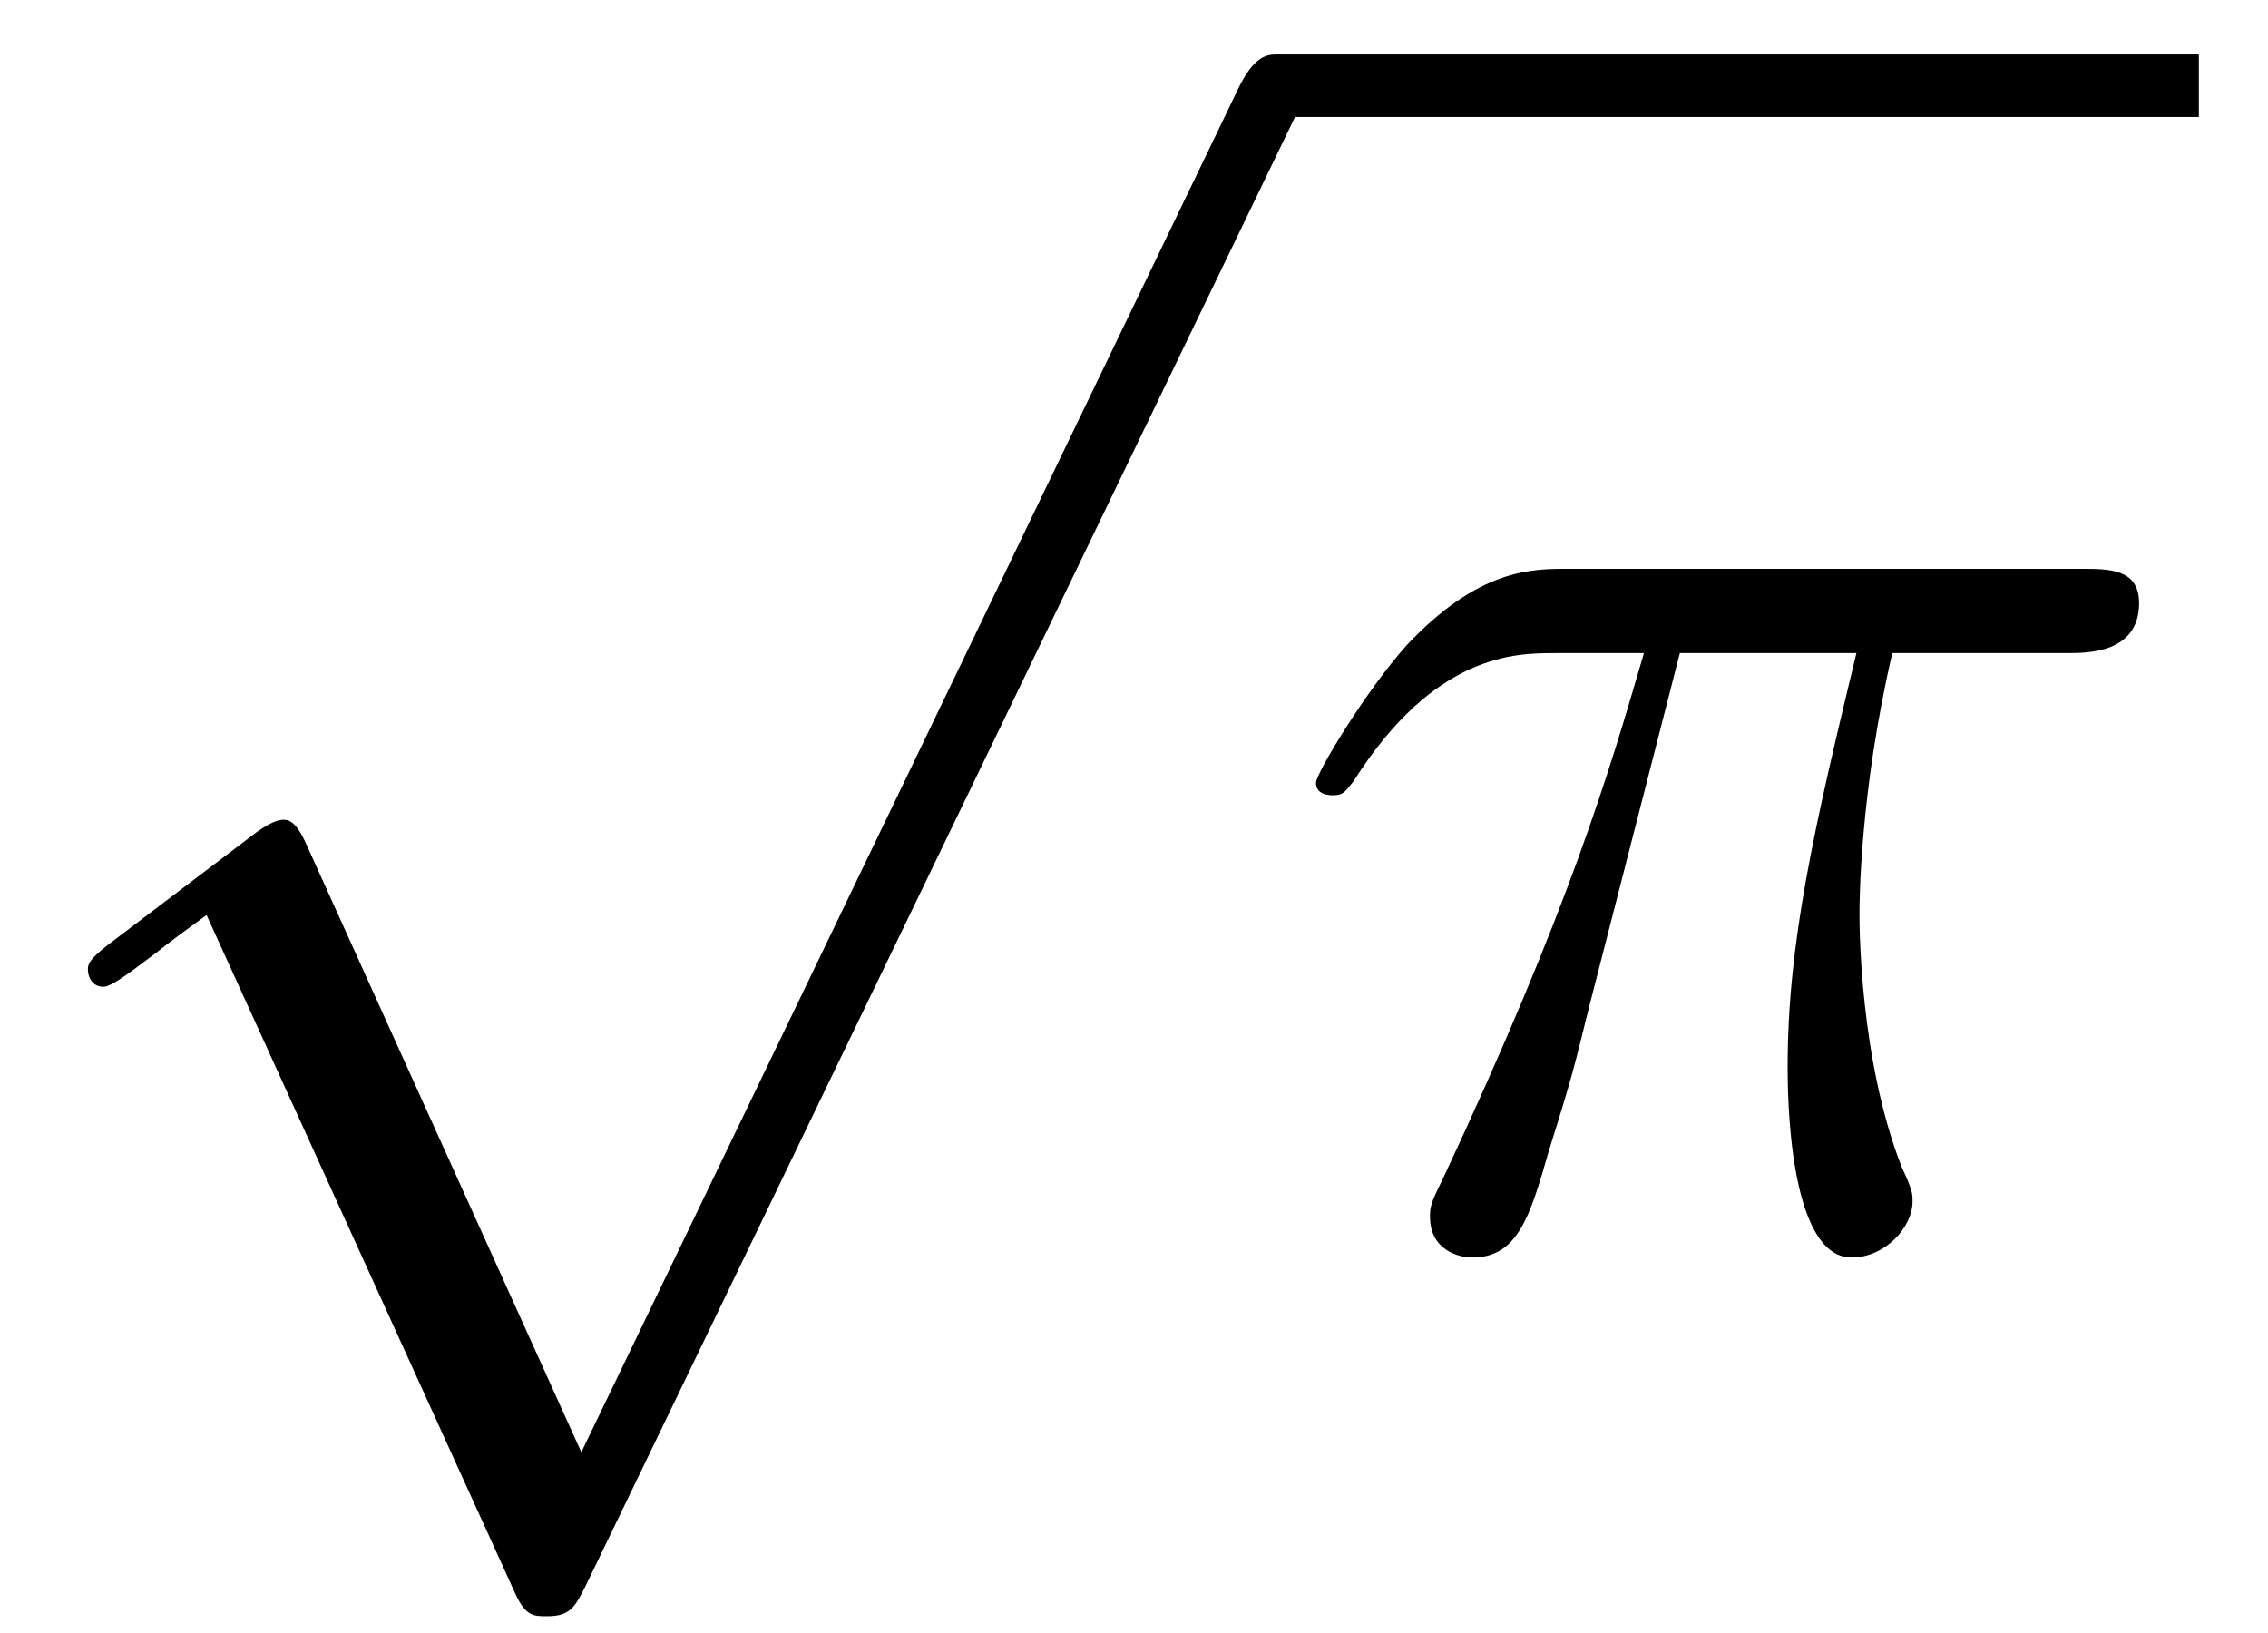
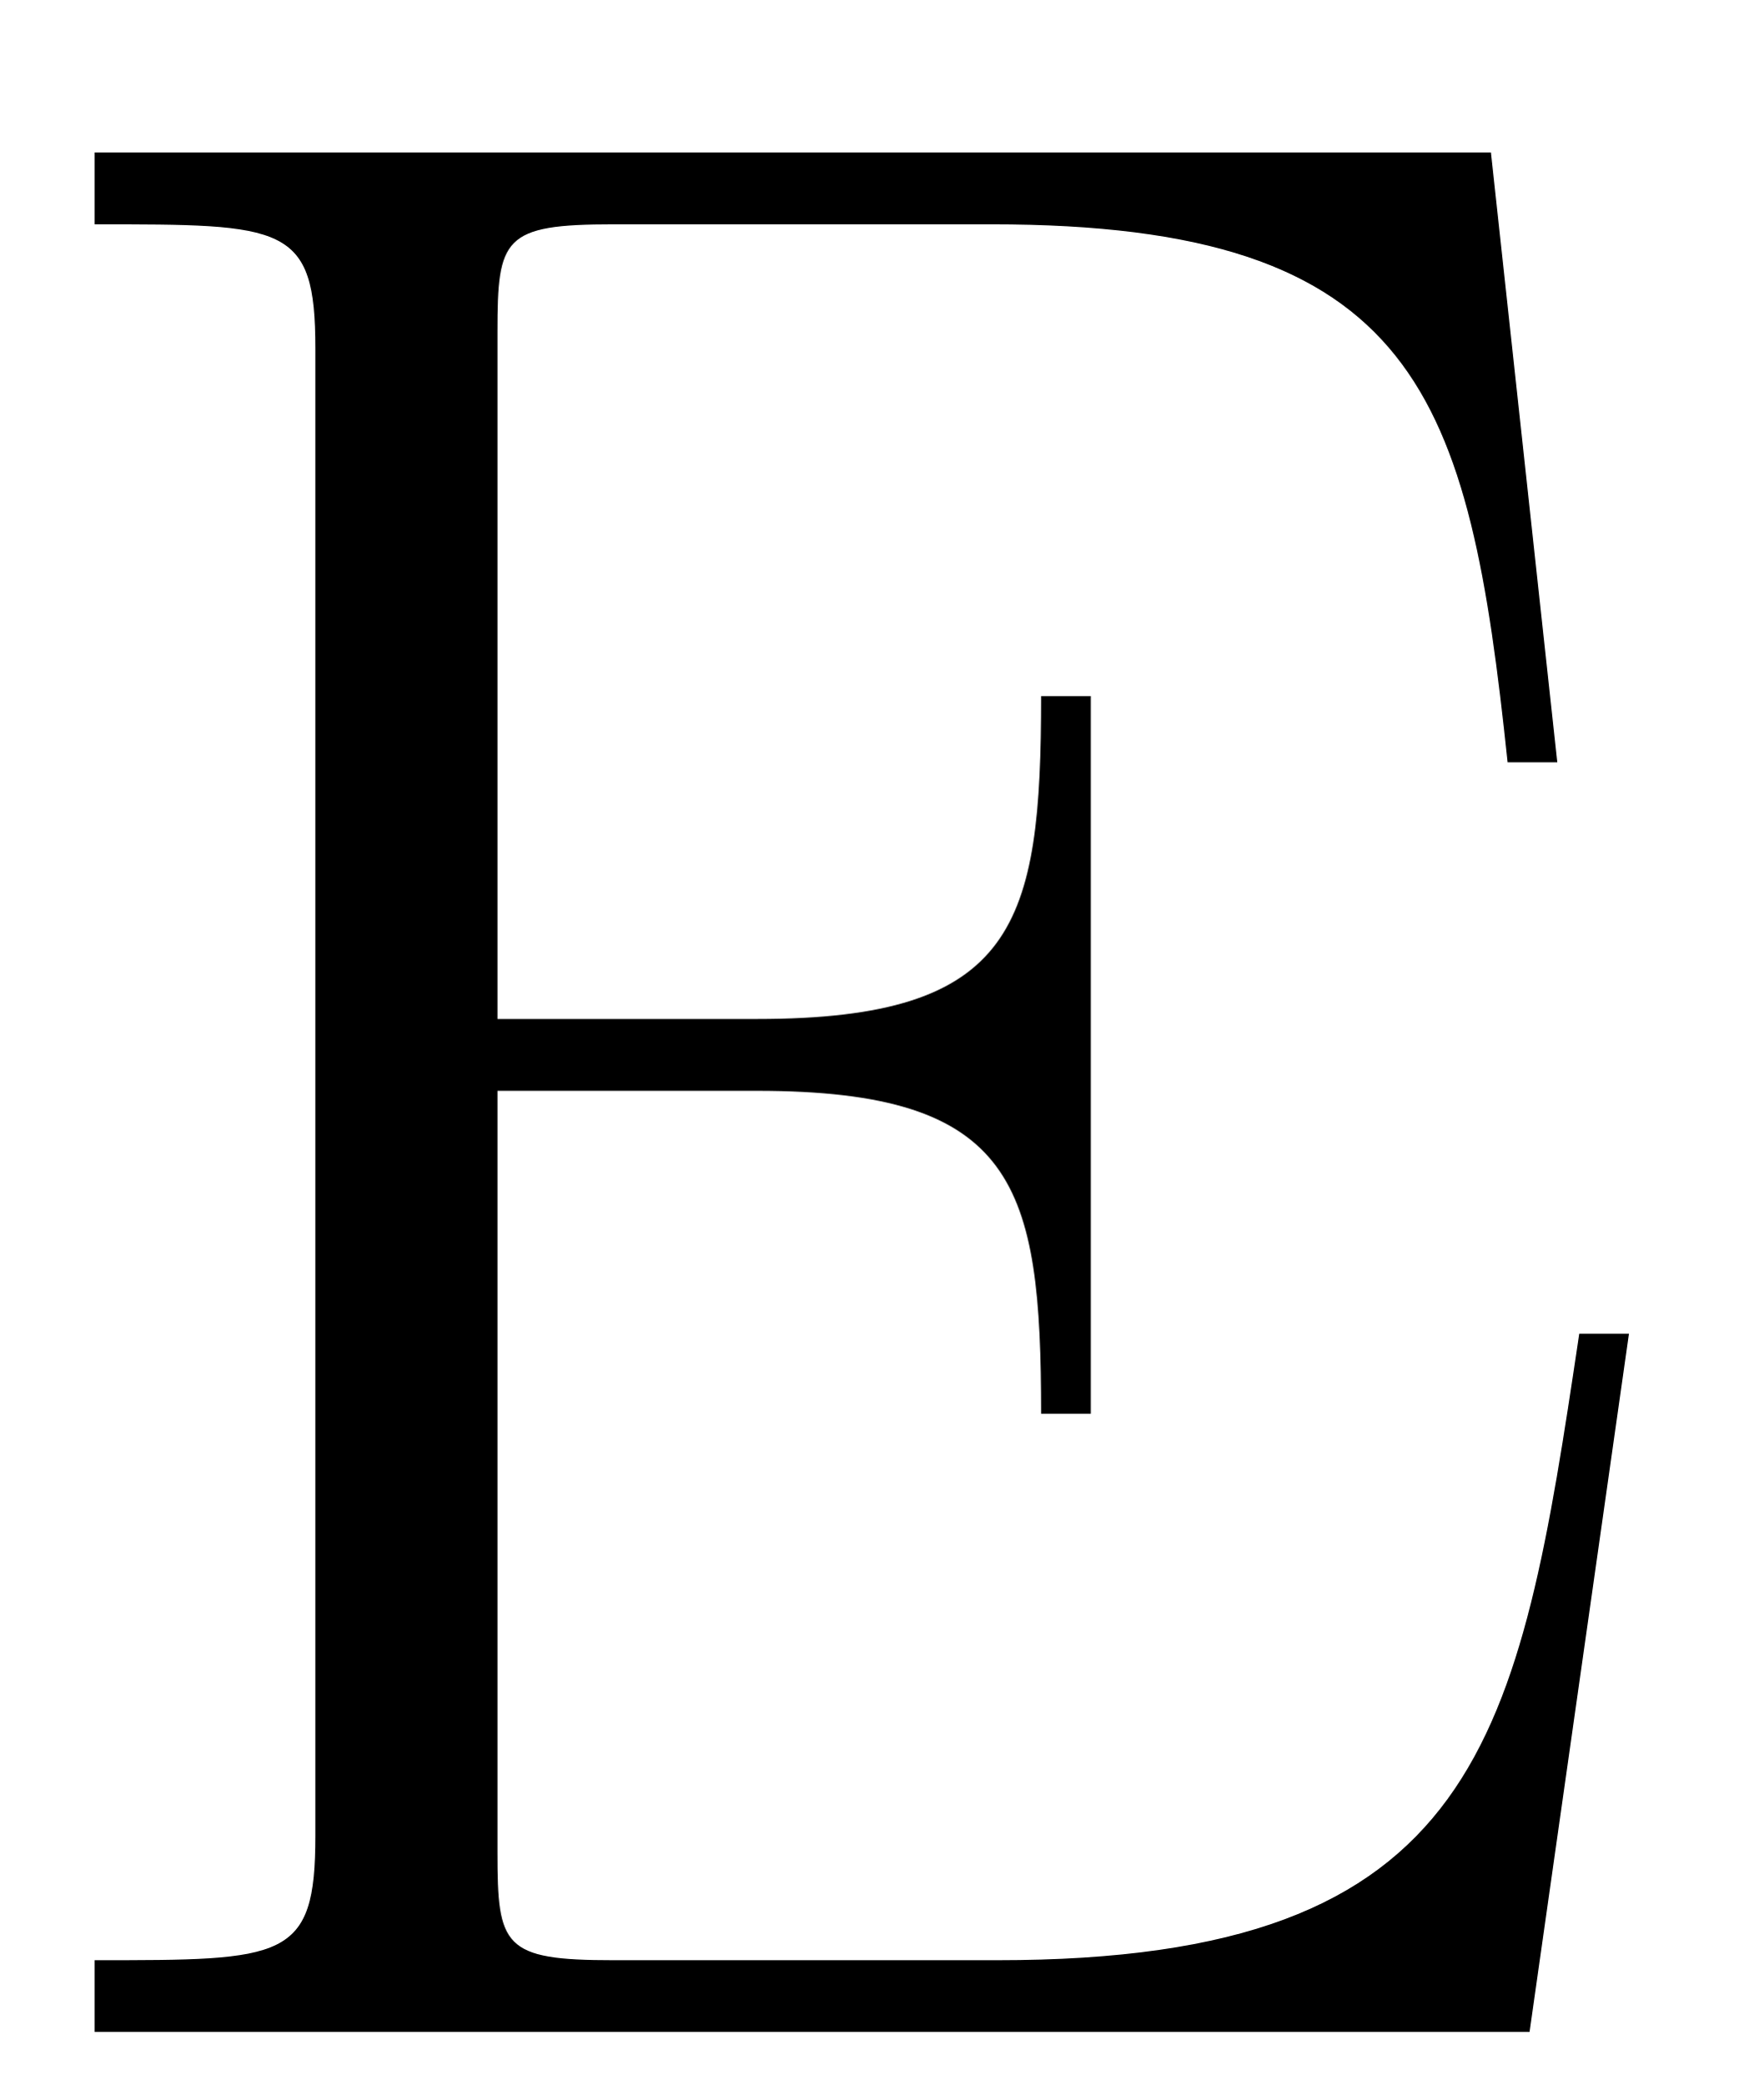
- <svg xmlns="http://www.w3.org/2000/svg" version="1.1" width="25pt" height="18pt" viewBox="0 -18 25 18">
+ <svg xmlns="http://www.w3.org/2000/svg" version="1.1" width="11pt" height="13pt" viewBox="0 -13 11 13">
  <g id="page1">
    <g transform="matrix(1 0 0 -1 0 0)">
-       <path d="M6.408 1.993L3.379 8.689C3.258 8.964 3.172 8.964 3.12 8.964C3.103 8.964 3.017 8.964 2.828 8.827L1.192 7.587C.969 7.415 .969 7.364 .969 7.312C.969 7.226 1.02 7.123 1.141 7.123C1.244 7.123 1.537 7.364 1.726 7.501C1.829 7.587 2.088 7.777 2.277 7.914L5.668 .461C5.789 .185 5.875 .185 6.03 .185C6.288 .185 6.339 .288 6.46 .529L14.275 16.711C14.396 16.952 14.396 17.021 14.396 17.055C14.396 17.228 14.258 17.399 14.052 17.399C13.914 17.399 13.793 17.313 13.656 17.038L6.408 1.993Z" />
-       <path d="M14.059 17.055H24.238" stroke="#000" fill="none" stroke-width=".689" stroke-miterlimit="10" />
-       <path d="M18.517 10.801H20.463C19.998 8.873 19.705 7.616 19.705 6.239C19.705 5.998 19.705 4.139 20.411 4.139C20.773 4.139 21.082 4.466 21.082 4.759C21.082 4.845 21.082 4.879 20.962 5.137C20.497 6.325 20.497 7.805 20.497 7.926C20.497 8.029 20.497 9.252 20.859 10.801H22.787C23.011 10.801 23.579 10.801 23.579 11.352C23.579 11.73 23.251 11.73 22.941 11.73H17.278C16.882 11.73 16.297 11.73 15.505 10.887C15.057 10.388 14.506 9.475 14.506 9.372C14.506 9.269 14.593 9.234 14.696 9.234C14.816 9.234 14.834 9.286 14.92 9.389C15.815 10.801 16.71 10.801 17.14 10.801H18.121C17.743 9.51 17.312 8.012 15.901 4.999C15.763 4.724 15.763 4.69 15.763 4.586C15.763 4.225 16.073 4.139 16.228 4.139C16.727 4.139 16.865 4.586 17.071 5.309C17.347 6.187 17.347 6.222 17.519 6.91L18.517 10.801Z" />
+       <path d="M10.161 4.681H9.851C9.473 2.151 9.249 .773 6.219 .773H3.826C3.138 .773 3.103 .86 3.103 1.445V6.196H4.721C6.339 6.196 6.494 5.611 6.494 4.182H6.804V8.658H6.494C6.494 7.229 6.339 6.644 4.721 6.644H3.103V10.93C3.103 11.515 3.138 11.601 3.826 11.601H6.184C8.853 11.601 9.163 10.534 9.404 8.245H9.714L9.3 12.049H.59V11.601C1.778 11.601 1.967 11.601 1.967 10.827V1.548C1.967 .773 1.778 .773 .59 .773V.326H9.541L10.161 4.681Z" />
    </g>
  </g>
</svg>
